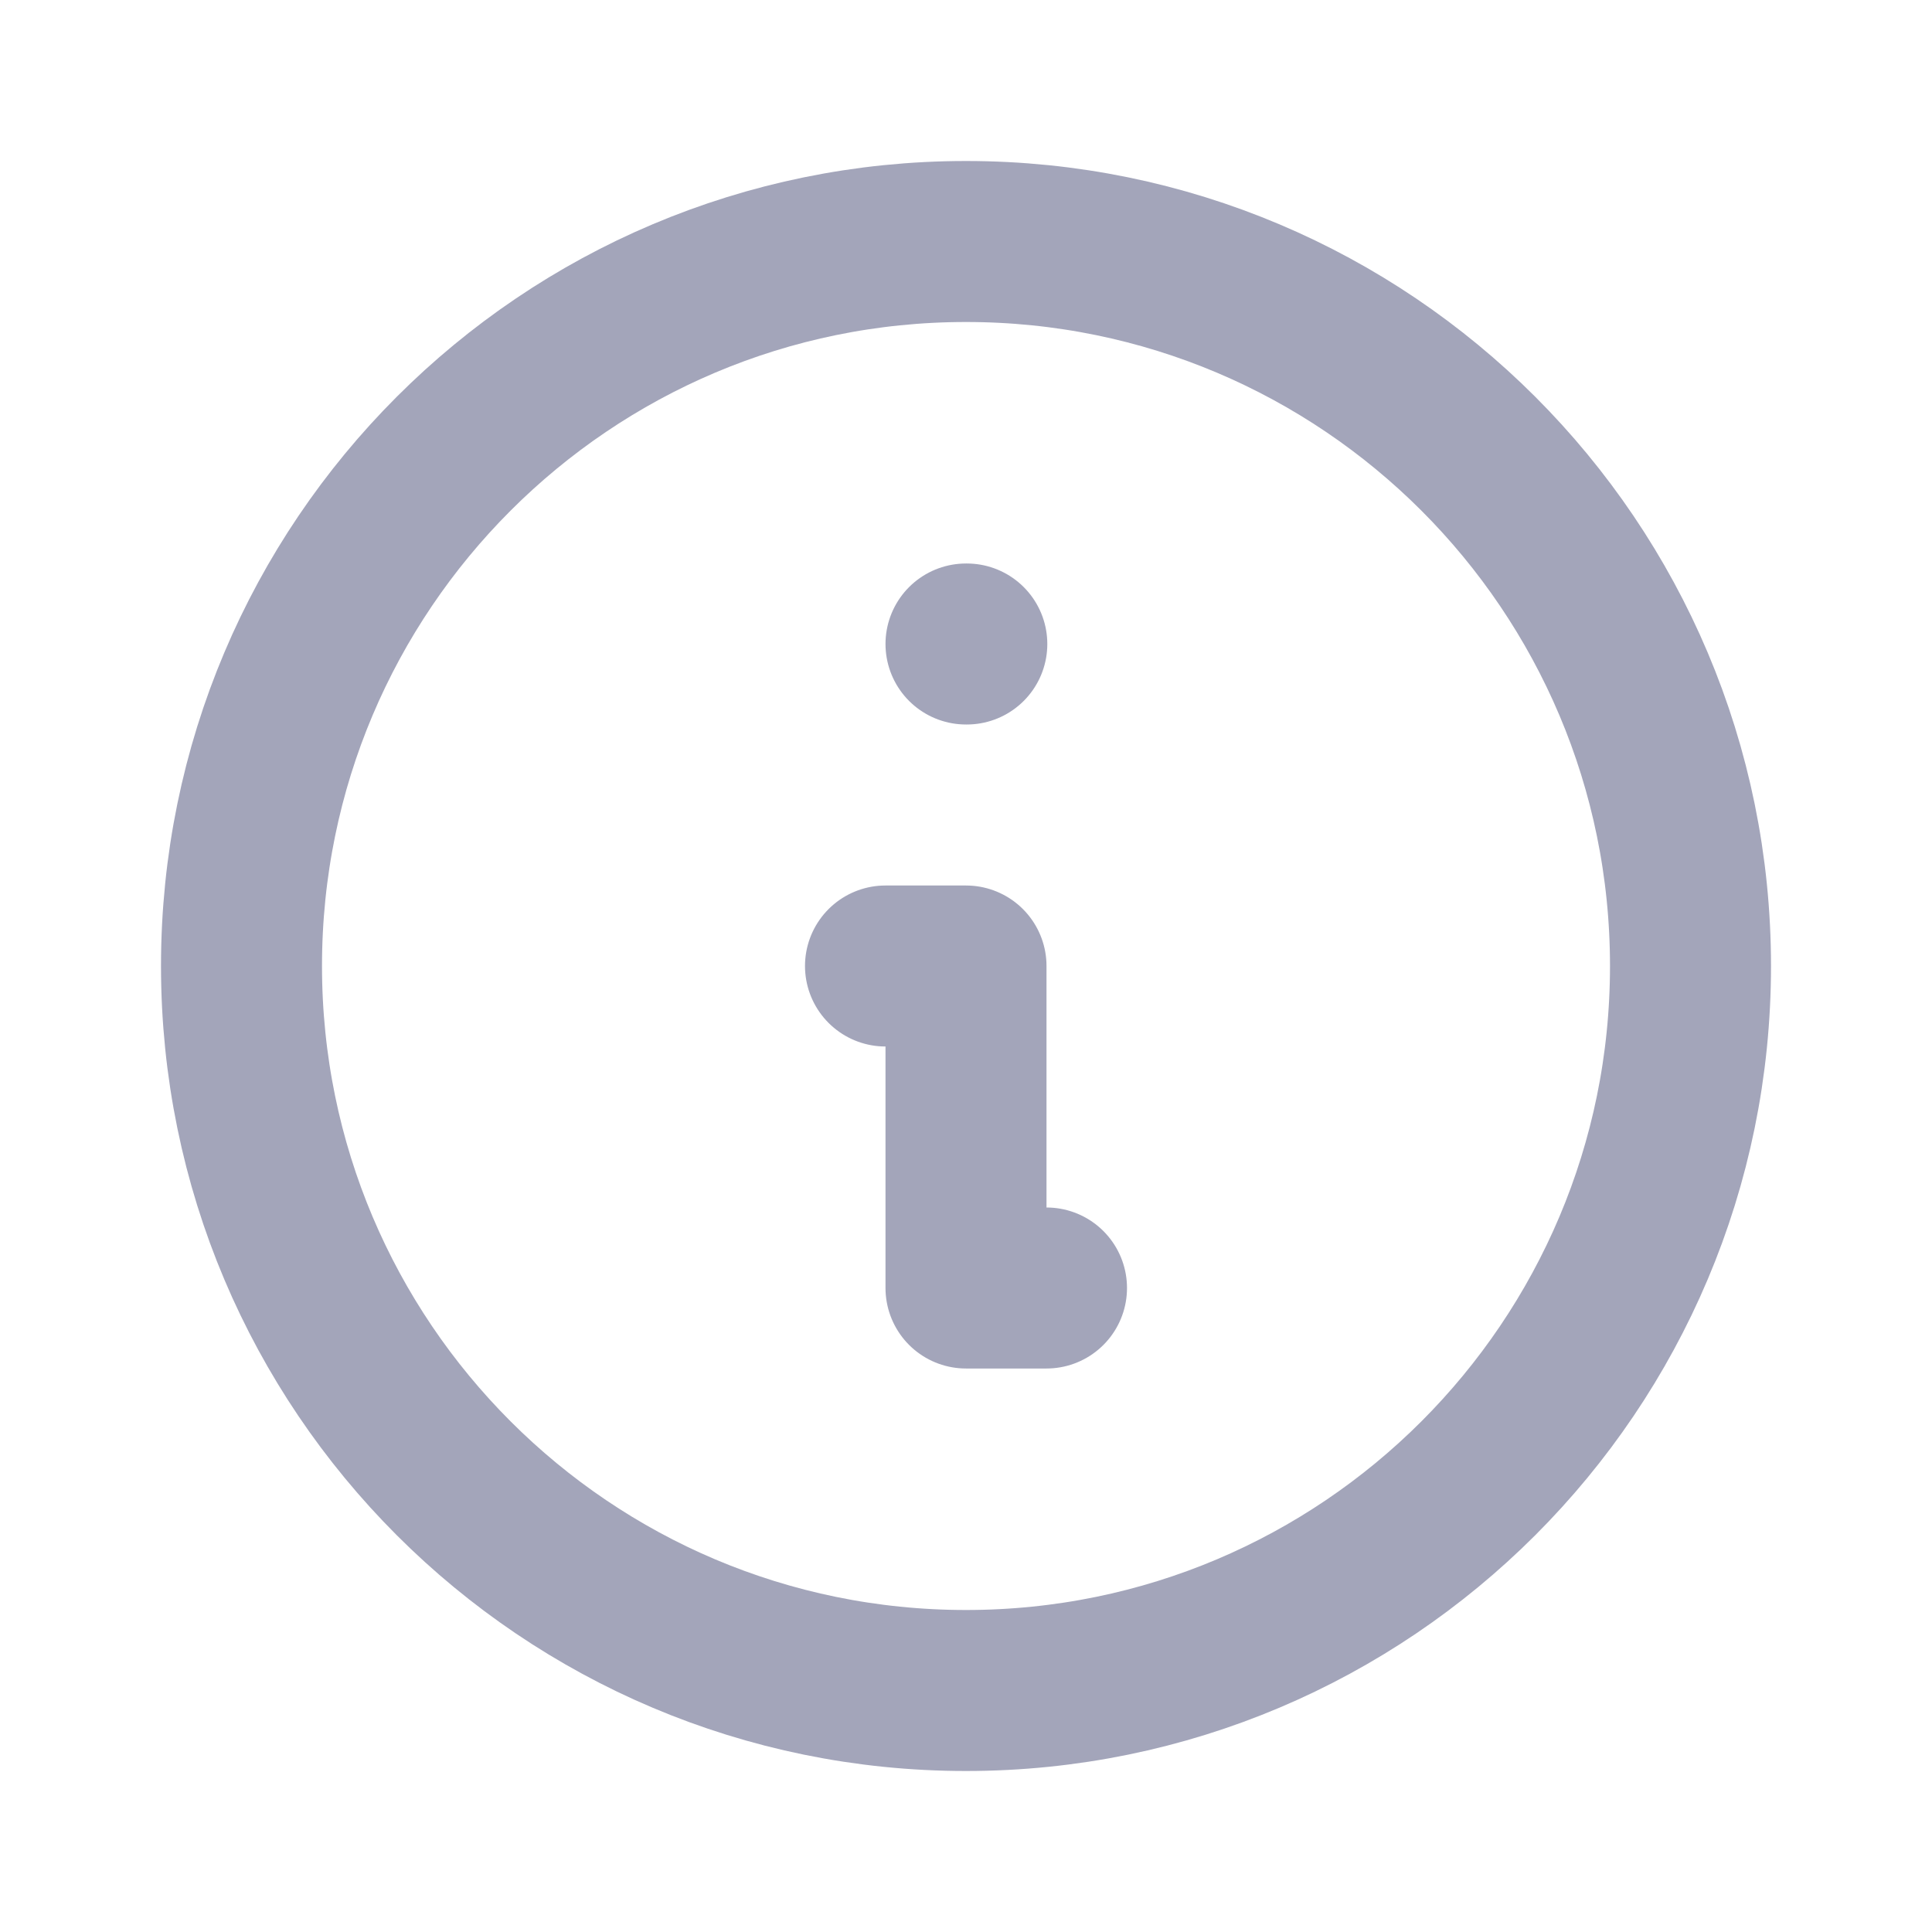
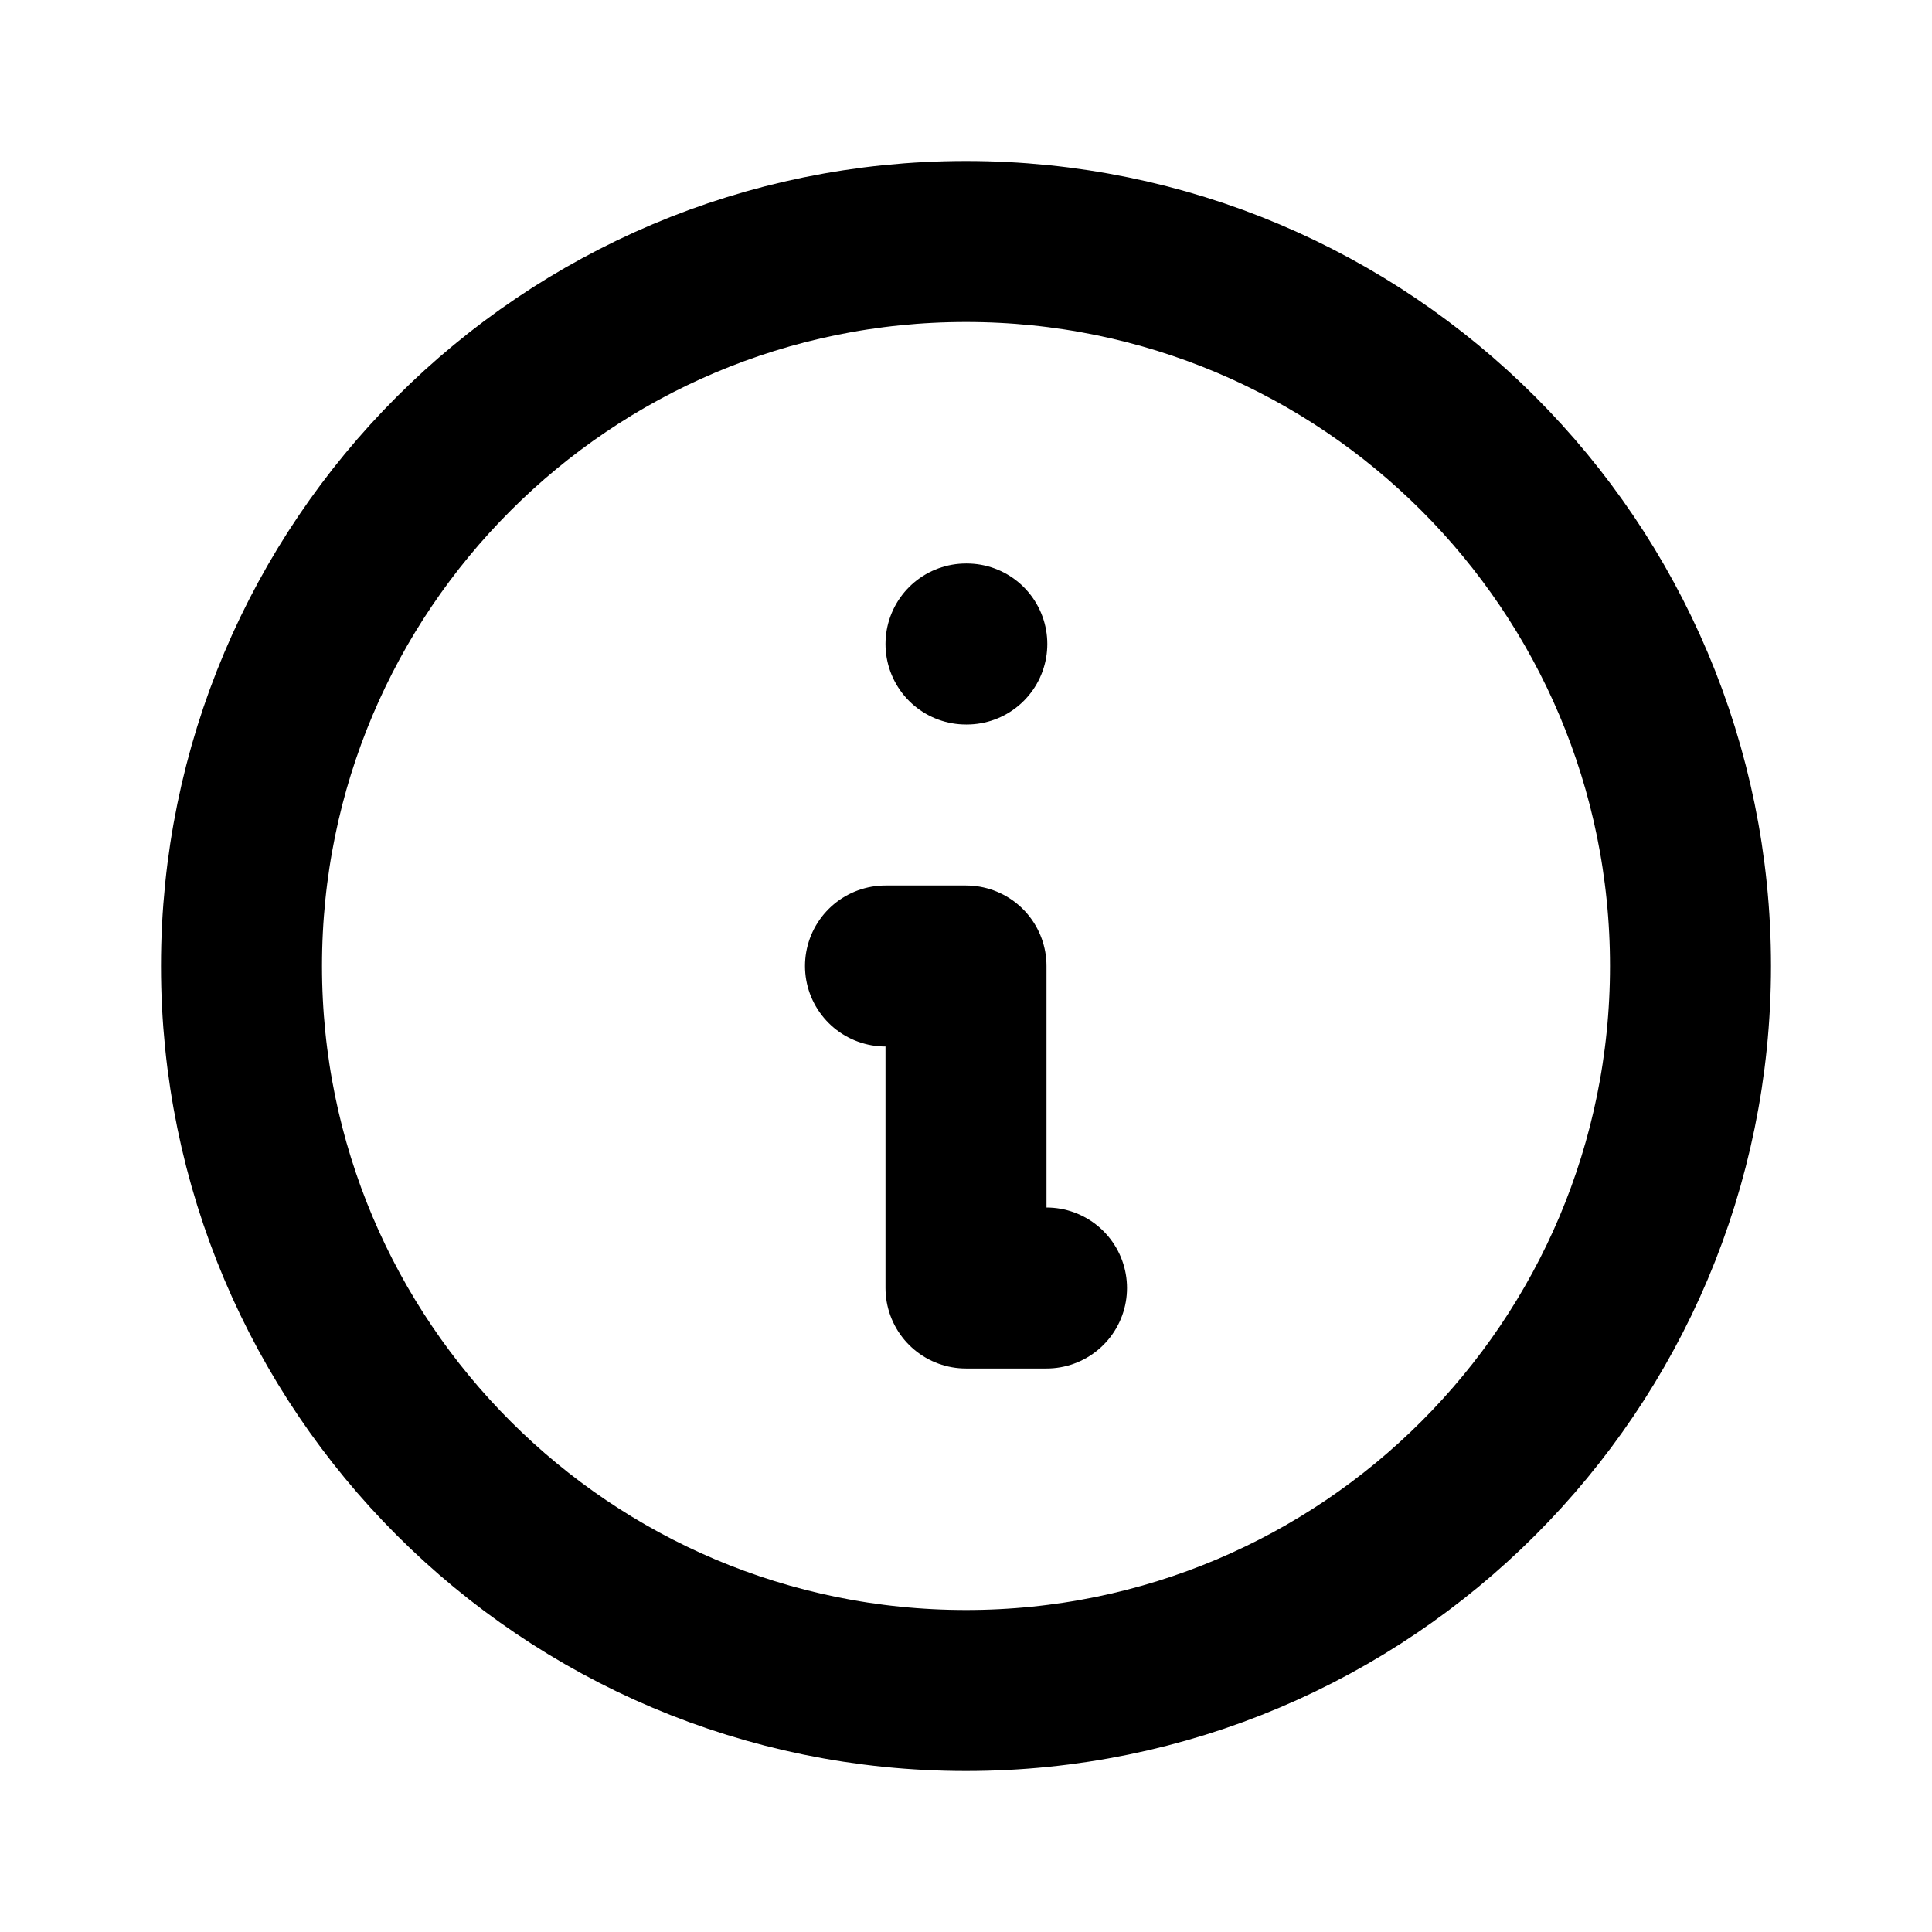
<svg xmlns="http://www.w3.org/2000/svg" width="24" height="24" viewBox="0 0 24 24" fill="none">
-   <path d="M12 8H12.01M11 12H12V16H13M21 12C21 16.971 16.971 21 12 21C7.029 21 3 16.971 3 12C3 7.029 7.029 3 12 3C16.971 3 21 7.029 21 12Z" stroke="#A3A5BA" stroke-width="2" stroke-linecap="round" stroke-linejoin="round" />
+   <path d="M12 8H12.01M11 12H12V16H13M21 12C21 16.971 16.971 21 12 21C7.029 21 3 16.971 3 12C3 7.029 7.029 3 12 3C16.971 3 21 7.029 21 12Z" stroke="currentColor" stroke-width="2" stroke-linecap="round" stroke-linejoin="round" />
</svg>
